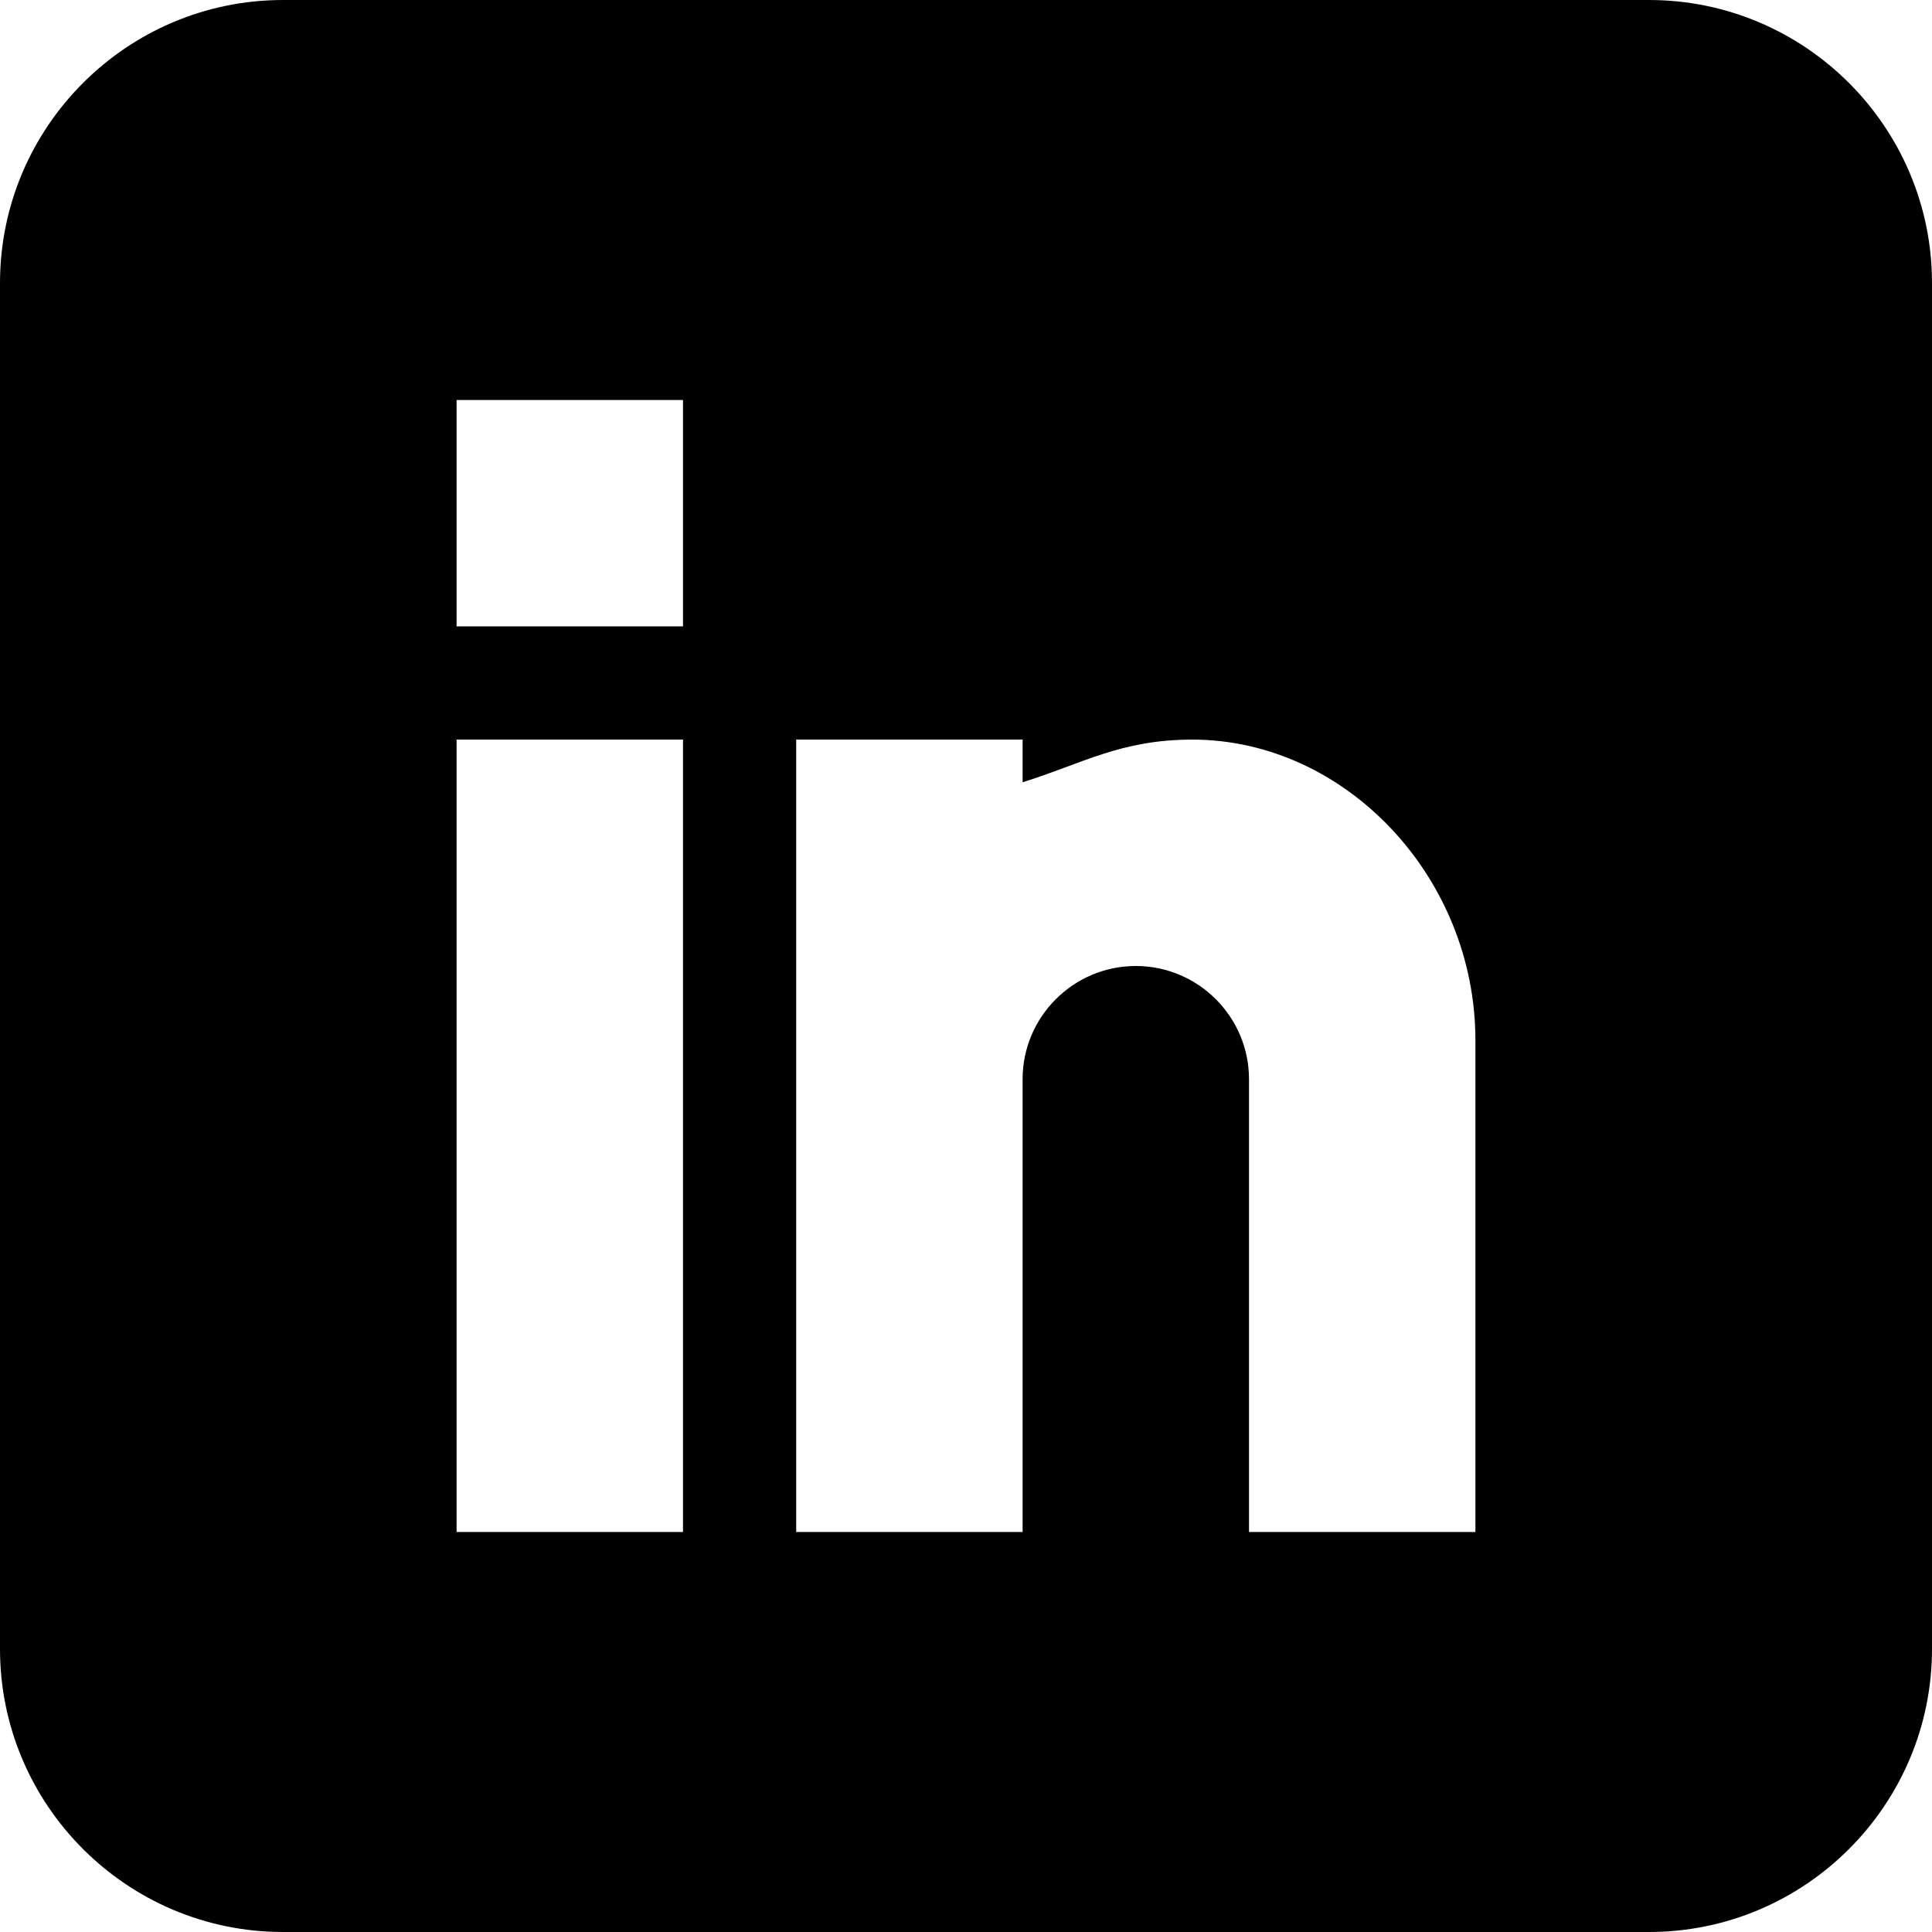
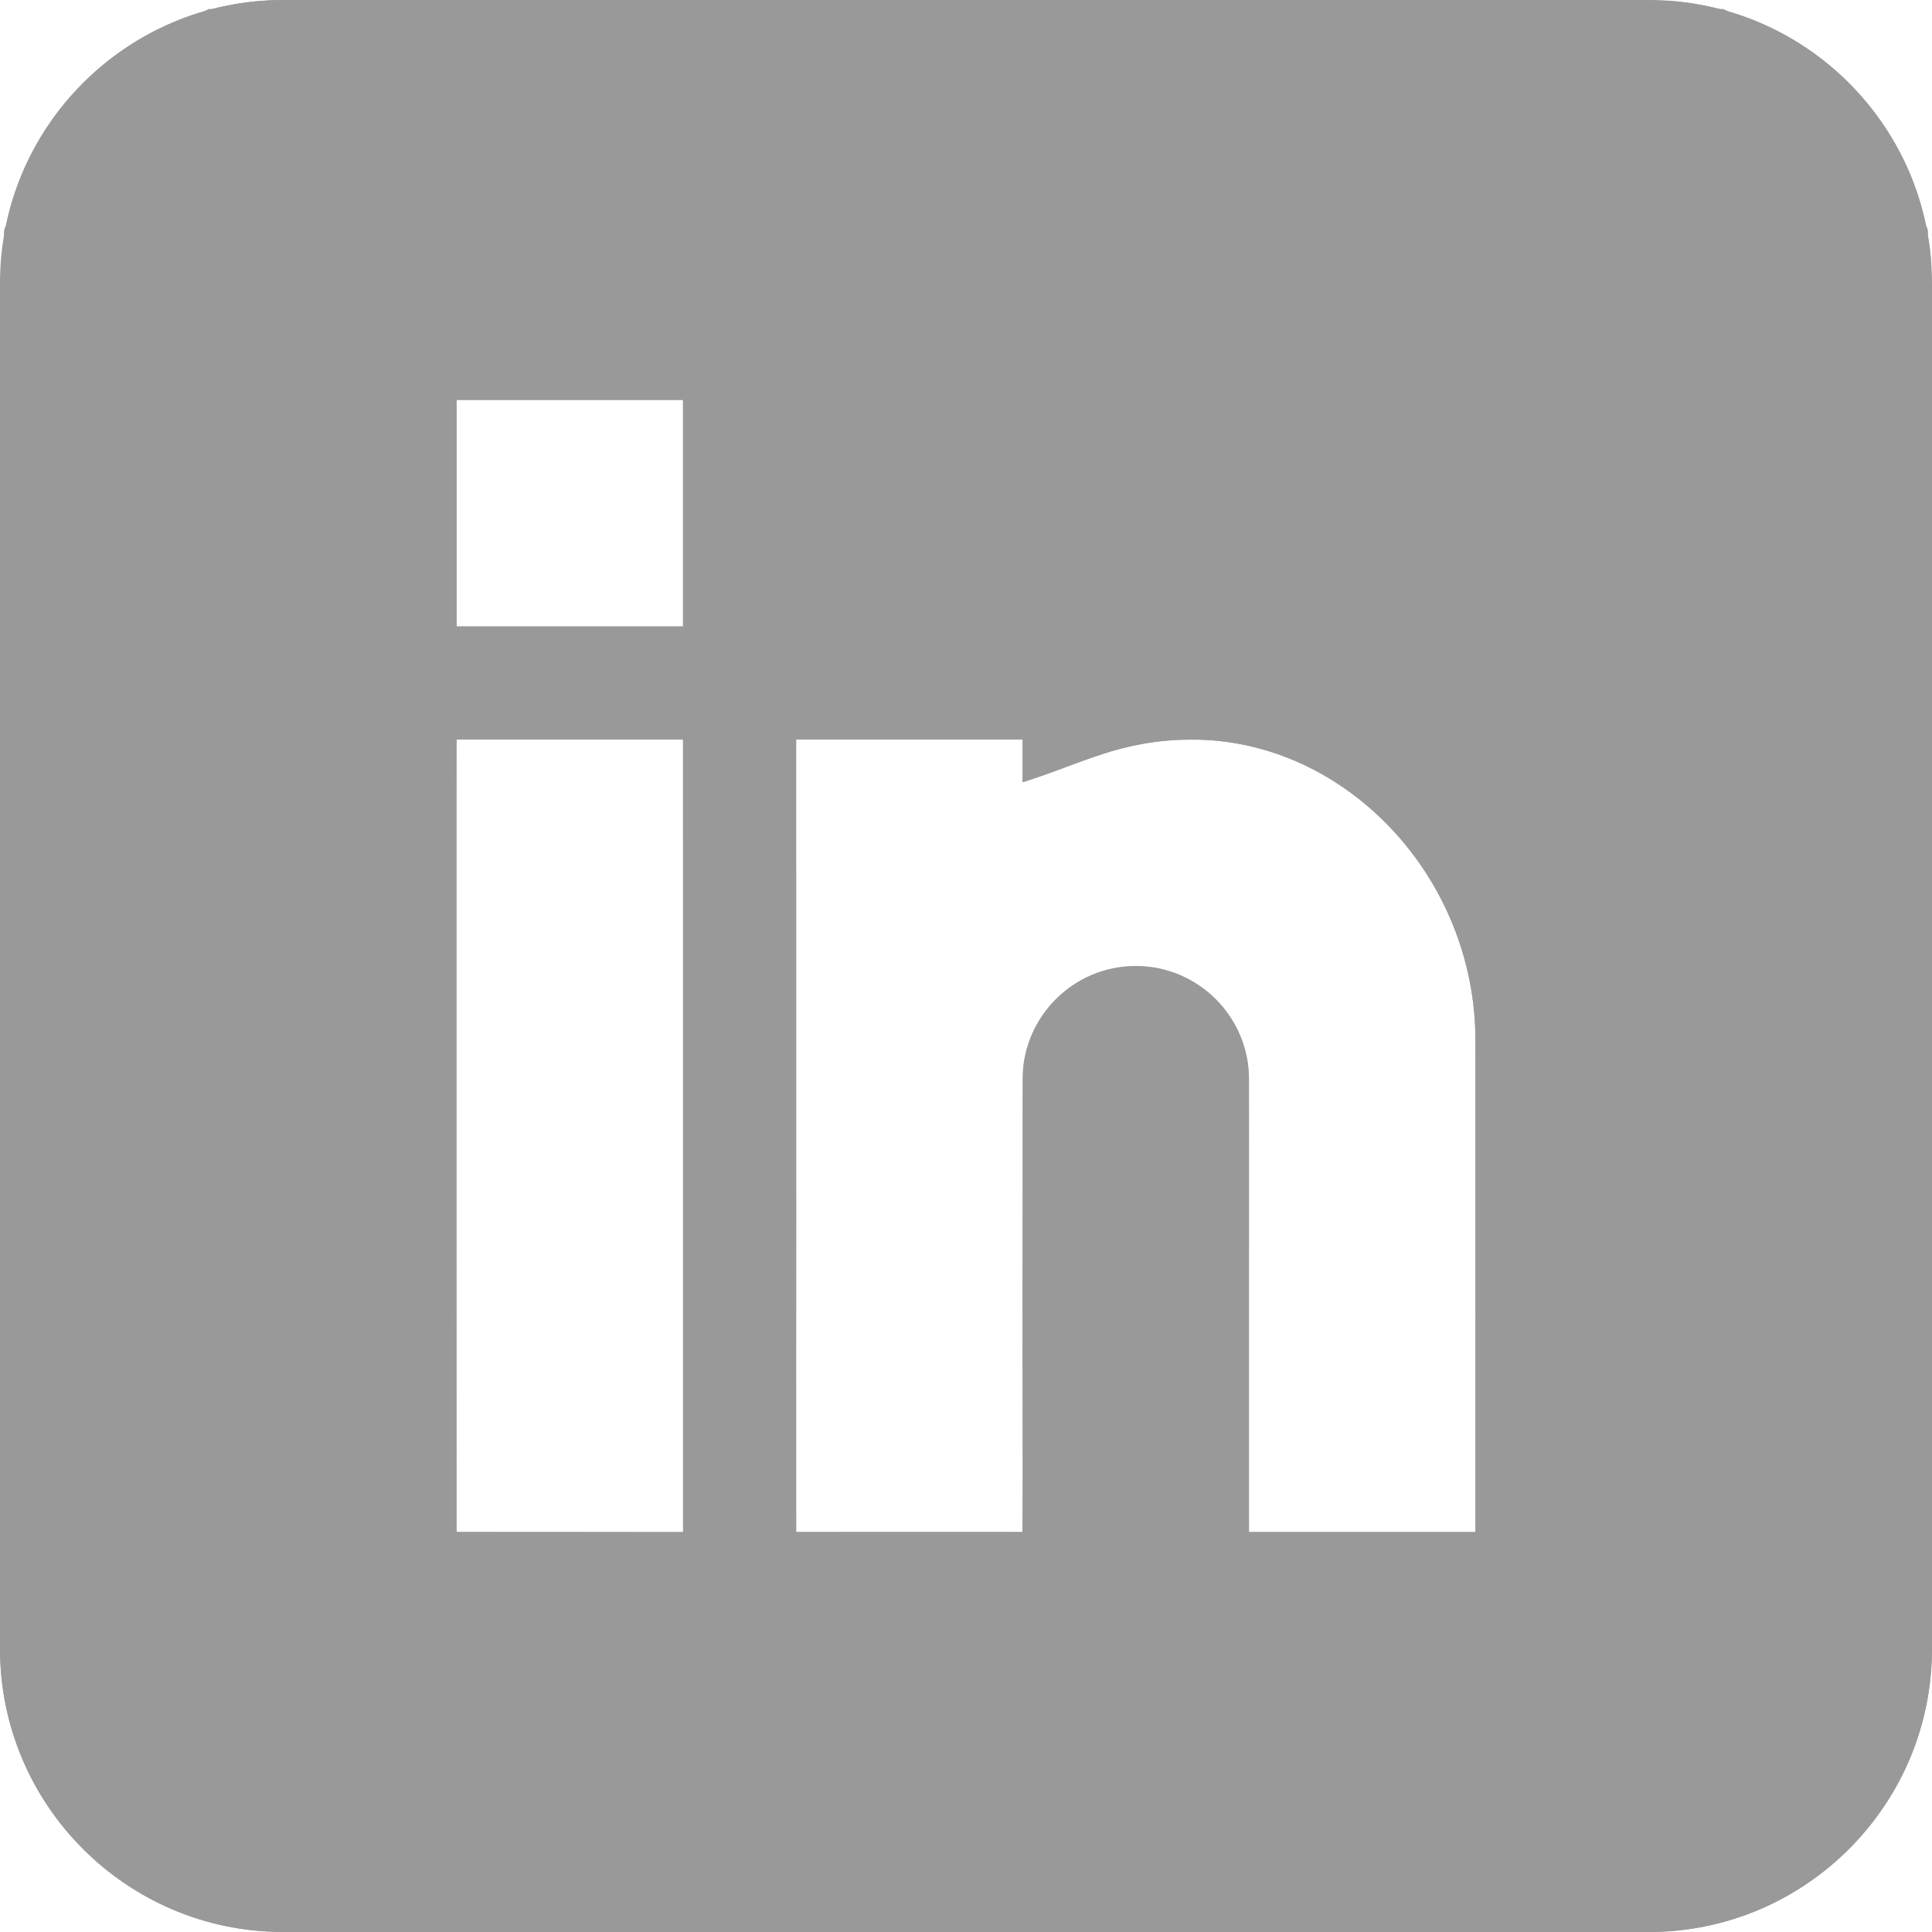
- <svg xmlns="http://www.w3.org/2000/svg" viewBox="0 0 512 512">
-   <path d="m437 0h-362c-41.352 0-75 33.648-75 75v362c0 41.352 33.648 75 75 75h362c41.352 0 75-33.648 75-75v-362c0-41.352-33.648-75-75-75zm-256 406h-60v-210h60zm0-240h-60v-60h60zm210 240h-60v-120c0-16.539-13.461-30-30-30s-30 13.461-30 30v120h-60v-210h60v11.309c15.719-4.887 25.93-11.309 45-11.309 40.691.043 75 36.547 75 79.688zm0 0" />
+ <svg xmlns="http://www.w3.org/2000/svg" viewBox="0 0 512 512" version="1.1" id="svg5732">
+   <defs id="defs5736" />
+   <path d="m437 0h-362c-41.352 0-75 33.648-75 75v362c0 41.352 33.648 75 75 75h362c41.352 0 75-33.648 75-75v-362c0-41.352-33.648-75-75-75zm-256 406h-60v-210h60zm0-240h-60v-60h60zm210 240h-60v-120c0-16.539-13.461-30-30-30s-30 13.461-30 30v120h-60v-210h60v11.309c15.719-4.887 25.93-11.309 45-11.309 40.691.043 75 36.547 75 79.688zm0 0" id="path5730" style="fill:#999999" />
+   <path style="fill:#999999;fill-opacity:1;stroke:none;stroke-width:2.173;stroke-miterlimit:4;stroke-dasharray:none;stroke-dashoffset:0;stroke-opacity:1" d="M 52.75,507.103 C 29.589,499.1 12.968,482.778 4.935,460.149 1.357,450.069 1.085,435.569 1.085,255.132 V 60.963 L 6.3,48.013 C 12.558,32.473 28.69,15.439 44.475,7.703 L 55.322,2.386 H 256 456.678 l 12.681,6.419 c 15.7,7.947 29.967,23.475 36.558,39.788 l 4.998,12.37 V 255.132 c 0,180.437 -0.272,194.937 -3.85,205.017 -5.326,15.003 -17.215,30.466 -29.338,38.155 -20.894,13.253 -13.58,12.834 -222.663,12.757 C 77.136,510.995 63.227,510.723 52.75,507.103 Z M 182.237,300.692 V 194.386 h -31.458 -31.458 v 106.305 106.305 h 31.458 31.458 z m 89.373,41.662 c 0.593,-57.971 1.065,-65.259 4.576,-70.612 9.045,-13.792 26.741,-18.219 40.148,-10.045 12.684,7.733 13.429,12.297 13.429,82.315 v 62.985 h 31.61 31.61 l -0.74,-74.305 c -0.695,-69.781 -1.021,-74.995 -5.345,-85.637 -9.166,-22.555 -27.181,-40.704 -47.371,-47.725 -14.885,-5.176 -37.838,-4.617 -53.153,1.295 -14.948,5.77 -15.186,5.758 -15.186,-0.815 v -5.424 h -30.373 -30.373 v 106.305 106.305 h 30.254 30.254 z m -89.373,-206.543 v -30.373 h -31.458 -31.458 v 30.373 30.373 h 31.458 31.458 z" id="path6283" />
+   <path style="fill:#999999;fill-opacity:1;stroke:none;stroke-width:0.048;stroke-miterlimit:4;stroke-dasharray:none;stroke-dashoffset:0;stroke-opacity:1" d="M 510.923,282.284 V 249.014 h 0.527 0.527 v 33.27 33.27 h -0.527 -0.527 z" id="path827" />
+   <path style="fill:#999999;fill-opacity:1;stroke:none;stroke-width:0.048;stroke-miterlimit:4;stroke-dasharray:none;stroke-dashoffset:0;stroke-opacity:1" d="m 510.918,228.659 v -20.326 h 0.527 0.527 v 20.326 20.326 h -0.527 -0.527 z" id="path829" />
+   <path style="fill:#999999;fill-opacity:1;stroke:none;stroke-width:0.048;stroke-miterlimit:4;stroke-dasharray:none;stroke-dashoffset:0;stroke-opacity:1" d="m 510.886,337.665 c 0.018,-5.541 0.032,-12.779 0.032,-16.084 v -6.008 h 0.527 0.527 v 16.084 16.084 h -0.559 -0.559 z" id="path831" />
+   <path style="fill:#999999;fill-opacity:1;stroke:none;stroke-width:0.048;stroke-miterlimit:4;stroke-dasharray:none;stroke-dashoffset:0;stroke-opacity:1" d="m 510.661,397.058 c 0.04,-1.228 0.207,-38.069 0.209,-46.118 l 8.1e-4,-3.2 h 0.551 0.551 v 24.929 24.929 h -0.665 -0.665 z" id="path833" />
+   <path style="fill:#999999;fill-opacity:1;stroke:none;stroke-width:0.048;stroke-miterlimit:4;stroke-dasharray:none;stroke-dashoffset:0;stroke-opacity:1" d="m 510.104,432.03 c 1.3e-4,-0.046 0.032,-1.26 0.07,-2.697 0.199,-7.449 0.457,-24.355 0.457,-30.022 l 8e-5,-1.714 h 0.671 0.671 v 17.258 17.258 h -0.935 c -0.858,0 -0.935,-0.007 -0.935,-0.084 z" id="path835" />
+   <path style="fill:#999999;fill-opacity:1;stroke:none;stroke-width:0.048;stroke-miterlimit:4;stroke-dasharray:none;stroke-dashoffset:0;stroke-opacity:1" d="m 503.45,468.598 c 0,-0.014 0.141,-0.307 0.314,-0.652 1.46,-2.914 3.091,-6.89 3.803,-9.272 0.272,-0.911 0.563,-2.083 0.749,-3.02 0.859,-4.326 1.384,-11.038 1.744,-22.281 0.022,-0.679 0.048,-1.24 0.059,-1.246 0.011,-0.006 0.435,-0.005 0.942,0.003 l 0.923,0.014 -6.1e-4,2.982 c -7.9e-4,3.905 -0.063,5.693 -0.29,8.375 -0.714,8.417 -2.944,16.895 -6.463,24.569 l -0.242,0.527 -0.769,0.013 c -0.423,0.007 -0.769,0.002 -0.769,-0.013 z" id="path837" />
+   <path style="fill:#999999;fill-opacity:1;stroke:none;stroke-width:0.034;stroke-miterlimit:4;stroke-dasharray:none;stroke-dashoffset:0;stroke-opacity:1" d="m 482.43,494.944 c 3.315,-2.655 6.606,-5.871 9.675,-9.453 3.736,-4.361 7.179,-9.313 9.941,-14.3 0.453,-0.818 1.073,-1.982 1.259,-2.361 l 0.108,-0.22 0.777,0.01 c 0.427,0.005 0.777,0.017 0.777,0.026 0,0.009 -0.185,0.401 -0.412,0.872 -2.897,6.013 -6.729,11.796 -11.168,16.854 -2.806,3.197 -6.179,6.438 -9.305,8.944 l -0.326,0.261 h -1.057 -1.057 z" id="path839" />
+   <path style="fill:#999999;fill-opacity:1;stroke:none;stroke-width:0.024;stroke-miterlimit:4;stroke-dasharray:none;stroke-dashoffset:0;stroke-opacity:1" d="m 416.473,511.227 v -0.767 l 0.102,-1.9e-4 c 0.056,-10e-5 0.722,-0.016 1.48,-0.036 22.447,-0.578 34.473,-1.609 42.462,-3.642 3.806,-0.968 6.896,-2.215 10.283,-4.149 0.33,-0.188 0.834,-0.483 1.121,-0.656 l 0.521,-0.313 v 0.701 0.701 l -0.343,0.184 c -0.524,0.281 -1.727,0.892 -2.461,1.25 -8.457,4.118 -17.73,6.607 -27.158,7.288 -1.294,0.093 -2.447,0.148 -3.847,0.18 -0.591,0.014 -5.373,0.024 -11.583,0.024 l -10.577,3.8e-4 z" id="path841" />
+   <path style="fill:#999999;fill-opacity:1;stroke:none;stroke-width:0.034;stroke-miterlimit:4;stroke-dasharray:none;stroke-dashoffset:0;stroke-opacity:1" d="m 472.456,502.356 10e-4,-0.701 0.685,-0.421 c 1.095,-0.674 5.03,-3.19 5.753,-3.679 0.769,-0.52 1.427,-0.99 2.186,-1.56 l 0.542,-0.407 1.038,0.017 1.038,0.017 -0.564,0.443 c -3.071,2.413 -6.638,4.771 -10.073,6.658 l -0.61,0.335 z" id="path843" />
+   <path style="fill:#999999;fill-opacity:1;stroke:none;stroke-width:0.034;stroke-miterlimit:4;stroke-dasharray:none;stroke-dashoffset:0;stroke-opacity:1" d="m 359.471,511.508 v -0.469 l 7.059,-0.023 c 16.351,-0.053 31.626,-0.195 42.602,-0.395 2.613,-0.048 6.822,-0.134 7.093,-0.145 l 0.229,-0.01 v 0.755 0.755 H 387.963 359.471 Z" id="path845" />
+   <path style="fill:#999999;fill-opacity:1;stroke:none;stroke-width:0.048;stroke-miterlimit:4;stroke-dasharray:none;stroke-dashoffset:0;stroke-opacity:1" d="m 225.521,511.502 v -0.463 l 14.174,0.032 c 7.796,0.018 32.993,0.032 55.993,0.032 h 41.819 v 0.431 0.431 h -55.993 -55.993 z" id="path847" />
+   <path style="fill:#999999;fill-opacity:1;stroke:none;stroke-width:0.048;stroke-miterlimit:4;stroke-dasharray:none;stroke-dashoffset:0;stroke-opacity:1" d="m 337.521,511.527 v -0.431 h 4.546 c 2.5,0 7.43,-0.014 10.954,-0.032 l 6.408,-0.032 v 0.463 0.463 h -10.954 -10.954 z" id="path851" />
+   <path style="fill:#999999;fill-opacity:1;stroke:none;stroke-width:0.048;stroke-miterlimit:4;stroke-dasharray:none;stroke-dashoffset:0;stroke-opacity:1" d="m 87.513,511.166 v -0.799 l 1.81,0.033 c 0.995,0.018 2.91,0.053 4.255,0.078 16.382,0.308 35.86,0.424 93.518,0.558 l 12.356,0.029 v 0.449 0.449 h -55.969 -55.969 z" id="path853" />
+   <path style="fill:#999999;fill-opacity:1;stroke:none;stroke-width:0.068;stroke-miterlimit:4;stroke-dasharray:none;stroke-dashoffset:0;stroke-opacity:1" d="m 199.479,511.525 v -0.475 h 13.017 13.017 v 0.475 0.475 h -13.017 -13.017 z" id="path855" />
+   <path style="fill:#999999;fill-opacity:1;stroke:none;stroke-width:0.068;stroke-miterlimit:4;stroke-dasharray:none;stroke-dashoffset:0;stroke-opacity:1" d="m 72.835,511.928 c -16.757,-0.451 -32.9,-6.583 -45.868,-17.422 -1.79,-1.496 -2.913,-2.532 -4.916,-4.535 -3.849,-3.849 -6.582,-7.178 -9.521,-11.597 -5.802,-8.725 -9.731,-18.619 -11.455,-28.847 -0.091,-0.538 -0.444,-2.917 -0.444,-2.989 0,-0.015 0.437,-0.028 0.971,-0.028 h 0.971 l 0.085,1.102 c 0.455,5.935 1.148,9.578 2.537,13.339 3.505,9.491 8.247,17.485 14.679,24.746 1.19,1.344 4.142,4.313 5.504,5.537 7.229,6.496 15.71,11.574 25.322,15.161 2.697,1.007 4.648,1.583 6.793,2.009 4.105,0.814 10.343,1.326 20.698,1.699 1.703,0.061 8.732,0.27 9.136,0.271 0.15,4.1e-4 0.153,0.016 0.153,0.814 v 0.814 l -6.39,-0.011 c -3.514,-0.006 -7.229,-0.034 -8.254,-0.061 z" id="path857" />
+   <path style="fill:#999999;fill-opacity:1;stroke:none;stroke-width:0.048;stroke-miterlimit:4;stroke-dasharray:none;stroke-dashoffset:0;stroke-opacity:1" d="m 0.612,446.406 c -0.037,-0.165 -0.255,-2.254 -0.335,-3.224 -0.258,-3.101 -0.264,-3.732 -0.265,-25.06 l -4.5389e-4,-19.739 h 0.671 0.671 l 1.15e-4,0.491 c 1.918e-4,0.826 0.091,9.09 0.143,13.028 0.214,16.116 0.529,26.611 1.013,33.715 0.03,0.442 0.047,0.812 0.036,0.82 -0.01,0.009 -0.444,0.029 -0.964,0.046 l -0.946,0.03 -0.024,-0.108 z" id="path859" />
+   <path style="fill:#999999;fill-opacity:1;stroke:none;stroke-width:0.096;stroke-miterlimit:4;stroke-dasharray:none;stroke-dashoffset:0;stroke-opacity:1" d="M 0.04,345.205 V 292.041 H 0.554 1.068 l 0.062,44.416 c 0.034,24.429 0.089,48.353 0.123,53.165 l 0.061,8.749 H 0.677 0.04 Z" id="path861" />
+   <path style="fill:#999999;fill-opacity:1;stroke:none;stroke-width:0.096;stroke-miterlimit:4;stroke-dasharray:none;stroke-dashoffset:0;stroke-opacity:1" d="M 0.017,214.568 V 148.028 H 0.545 1.072 v 66.54 66.54 H 0.545 0.017 Z" id="path863" />
+   <path style="fill:#999999;fill-opacity:1;stroke:none;stroke-width:0.192;stroke-miterlimit:4;stroke-dasharray:none;stroke-dashoffset:0;stroke-opacity:1" d="m 0.046,110.746 c 3.1657e-4,-36.954 0.059,-41.006 0.658,-45.111 0.213,-1.458 0.255,4.793 0.276,40.317 l 0.024,42.043 H 0.525 0.046 Z" id="path865" />
+   <path style="fill:#999999;fill-opacity:1;stroke:none;stroke-width:0.068;stroke-miterlimit:4;stroke-dasharray:none;stroke-dashoffset:0;stroke-opacity:1" d="M 1.721,59.194 C 1.715,59.071 2.225,56.921 2.538,55.752 5.362,45.204 10.394,35.495 17.383,27.108 c 2.847,-3.417 6.253,-6.833 9.592,-9.619 3.647,-3.044 7.625,-5.777 11.752,-8.073 3.494,-1.944 7.644,-3.815 11.329,-5.108 1.558,-0.547 3.457,-1.155 3.492,-1.12 0.015,0.015 -2.146,1.088 -4.801,2.386 -6.455,3.155 -8.28,4.144 -11.299,6.126 -5.056,3.32 -9.564,7.056 -14.309,11.858 -5.708,5.776 -10.296,11.788 -13.814,18.101 -1.608,2.885 -2.115,4.02 -5.082,11.381 -1.323,3.282 -2.431,6.029 -2.462,6.103 -0.031,0.075 -0.058,0.098 -0.06,0.052 z" id="path867" />
+   <path style="fill:#999999;fill-opacity:1;stroke:none;stroke-width:0.034;stroke-miterlimit:4;stroke-dasharray:none;stroke-dashoffset:0;stroke-opacity:1" d="M 56.809,2.254 C 57.549,2.061 59.098,1.709 60.076,1.511 63.833,0.753 67.414,0.306 71.353,0.104 73.106,0.014 76.064,0.004 100.783,0.003 l 25.805,-8.1196e-4 V 1.189 2.375 l -35.11,-0.003 -35.11,-0.003 0.441,-0.115 z" id="path869" />
+   <path style="fill:#999999;fill-opacity:1;stroke:none;stroke-width:0.136;stroke-miterlimit:4;stroke-dasharray:none;stroke-dashoffset:0;stroke-opacity:1" d="M 126.602,1.183 V 0.03 H 235.076 343.551 V 1.183 2.335 H 235.076 126.602 Z" id="path871" />
+   <path style="fill:#999999;fill-opacity:1;stroke:none;stroke-width:0.136;stroke-miterlimit:4;stroke-dasharray:none;stroke-dashoffset:0;stroke-opacity:1" d="M 343.629,1.163 V 0.007 l 48.847,0.046 c 53.165,0.05 49.825,0.002 55.195,0.779 1.915,0.277 6.165,1.096 6.941,1.338 0.254,0.079 -20.532,0.131 -55.288,0.138 l -55.695,0.012 z" id="path873" />
+   <path style="fill:#999999;fill-opacity:1;stroke:none;stroke-width:0.096;stroke-miterlimit:4;stroke-dasharray:none;stroke-dashoffset:0;stroke-opacity:1" d="m 508.472,54.793 c -2.602,-6.445 -3.192,-7.859 -3.974,-9.528 -2.898,-6.185 -7.213,-12.699 -12.084,-18.243 -6.164,-7.016 -13.256,-12.832 -20.811,-17.066 -0.66,-0.37 -3.822,-1.998 -7.026,-3.619 -3.204,-1.62 -5.759,-2.96 -5.678,-2.976 0.191,-0.038 3.439,1.068 5.413,1.844 20.828,8.186 37.087,25.445 43.991,46.695 0.742,2.283 1.976,6.894 1.873,6.997 -0.019,0.019 -0.786,-1.828 -1.705,-4.105 z" id="path875" />
+   <path style="fill:#999999;fill-opacity:1;stroke:none;stroke-width:0.096;stroke-miterlimit:4;stroke-dasharray:none;stroke-dashoffset:0;stroke-opacity:1" d="m 510.951,117.822 c 0,-30.12 0.017,-54.745 0.039,-54.723 0.058,0.06 0.516,3.557 0.701,5.361 0.151,1.464 0.165,5.416 0.192,52.853 l 0.029,51.271 h -0.481 -0.481 z" id="path877" />
+   <path style="fill:#999999;fill-opacity:1;stroke:none;stroke-width:0.068;stroke-miterlimit:4;stroke-dasharray:none;stroke-dashoffset:0;stroke-opacity:1" d="m 512.029,175.65 c 0,-25.897 0.008,-36.491 0.017,-23.542 0.009,12.948 0.009,34.136 0,47.085 -0.009,12.948 -0.017,2.354 -0.017,-23.542 z" id="path879" />
+   <path style="fill:#999999;fill-opacity:1;stroke:none;stroke-width:0.068;stroke-miterlimit:4;stroke-dasharray:none;stroke-dashoffset:0;stroke-opacity:1" d="m 510.978,190.464 v -17.864 h 0.474 0.474 l 0.017,-22.017 c 0.01,-12.475 0.025,-4.733 0.034,17.864 l 0.017,39.881 h -0.508 -0.508 z" id="path881" />
+   <path style="fill:#999999;fill-opacity:1;stroke:none;stroke-width:0.096;stroke-miterlimit:4;stroke-dasharray:none;stroke-dashoffset:0;stroke-opacity:1" d="m 271.082,306.621 c 0.033,-25.771 -0.011,-23.824 0.608,-26.756 1.794,-8.494 7.165,-15.773 14.803,-20.058 6.441,-3.613 14.352,-4.682 21.564,-2.914 11.844,2.904 20.777,12.705 22.58,24.776 0.321,2.149 0.341,3.697 0.342,26.055 l 9.5e-4,22.316 h -0.566 -0.566 l -0.054,-0.983 c -0.03,-0.541 -0.076,-5.34 -0.104,-10.667 -0.179,-35.152 -1.601,-45.708 -6.982,-51.823 -2.312,-2.628 -7.367,-5.872 -11.428,-7.335 -9.337,-3.362 -19.926,-1.546 -28.096,4.818 -3.822,2.977 -7.348,7.383 -8.52,10.647 -1.581,4.399 -2.235,12.897 -2.651,34.441 -0.136,7.04 -0.286,17.068 -0.286,19.152 l -3.6e-4,1.75 h -0.338 -0.338 z" id="path883" />
+   <path style="fill:#999999;fill-opacity:1;stroke:none;stroke-width:0.096;stroke-miterlimit:4;stroke-dasharray:none;stroke-dashoffset:0;stroke-opacity:1" d="m 329.777,366.375 v -36.29 h 0.575 0.575 v 36.29 36.29 h -0.575 -0.575 z" id="path885" />
+   <path style="fill:#999999;fill-opacity:1;stroke:none;stroke-width:0.068;stroke-miterlimit:4;stroke-dasharray:none;stroke-dashoffset:0;stroke-opacity:1" d="m 329.761,404.858 v -2.131 l 0.61,-0.022 0.61,-0.022 -1.6e-4,1.678 -1.5e-4,1.678 h 30.034 30.034 v -28.983 -28.983 h 0.638 0.638 l 0.036,0.559 c 0.02,0.308 0.146,12.198 0.28,26.424 0.134,14.225 0.262,27.23 0.286,28.898 l 0.042,3.034 h -31.604 -31.604 z" id="path887" />
+   <path style="fill:#999999;fill-opacity:1;stroke:none;stroke-width:0.068;stroke-miterlimit:4;stroke-dasharray:none;stroke-dashoffset:0;stroke-opacity:1" d="M 391.049,314.311 V 280.548 h 0.194 0.194 l 0.045,1.576 c 0.193,6.762 0.401,19.831 0.586,36.695 0.158,14.459 0.269,25.802 0.27,27.475 l 2.5e-4,1.78 h -0.644 -0.644 z" id="path889" />
+   <path style="fill:#999999;fill-opacity:1;stroke:none;stroke-width:0.068;stroke-miterlimit:4;stroke-dasharray:none;stroke-dashoffset:0;stroke-opacity:1" d="m 391.004,276.186 c -0.036,-4.209 -0.067,-5.022 -0.287,-7.576 -1.058,-12.224 -4.97,-24.279 -11.323,-34.89 -8.971,-14.984 -22.387,-26.61 -37.811,-32.766 -7.168,-2.861 -14.431,-4.466 -22.14,-4.891 -1.654,-0.091 -7.133,-0.048 -8.654,0.068 -3.654,0.279 -6.332,0.64 -9.593,1.293 -1.492,0.299 -4.364,0.993 -5.579,1.349 l -0.461,0.135 0.02,-0.451 0.02,-0.451 0.237,-0.052 c 6.619,-1.442 12.899,-2.102 20.034,-2.106 4.443,-0.003 7.939,0.214 11.831,0.733 7.407,0.988 13.169,2.718 19.525,5.865 5.468,2.707 10.347,5.934 15.254,10.091 3.136,2.656 6.965,6.486 9.734,9.735 6.499,7.627 11.76,16.411 15.466,25.822 2.694,6.841 3.494,12.68 4.088,29.839 0.097,2.813 0.107,2.61 -0.127,2.61 h -0.195 z" id="path891" />
+   <path style="fill:#999999;fill-opacity:1;stroke:none;stroke-width:0.068;stroke-miterlimit:4;stroke-dasharray:none;stroke-dashoffset:0;stroke-opacity:1" d="m 210.48,212.423 v -18.034 h 30.339 30.339 l 5e-5,3.576 c 6e-5,3.748 0.051,4.777 0.27,5.513 0.351,1.176 1.163,1.567 2.758,1.326 1.793,-0.271 3.795,-0.936 10.328,-3.43 3.212,-1.226 5.09,-1.879 6.847,-2.379 1.154,-0.328 3.571,-0.945 3.704,-0.945 0.068,0 0.092,0.112 0.092,0.428 v 0.428 l -0.898,0.258 c -2.222,0.637 -6.338,2.068 -11.814,4.107 -4.591,1.709 -9.395,3.397 -11.068,3.888 l -0.356,0.105 v -5.657 -5.657 h -30.034 -30.034 v 17.254 17.254 h -0.237 -0.237 z" id="path893" />
+   <path style="fill:#999999;fill-opacity:1;stroke:none;stroke-width:0.096;stroke-miterlimit:4;stroke-dasharray:none;stroke-dashoffset:0;stroke-opacity:1" d="M 210.5,273.867 V 230.482 h 0.24 0.24 v 43.385 43.385 h -0.24 -0.24 z" id="path895" />
+   <path style="fill:#999999;fill-opacity:1;stroke:none;stroke-width:0.068;stroke-miterlimit:4;stroke-dasharray:none;stroke-dashoffset:0;stroke-opacity:1" d="m 210.975,341.266 c 0,-13.219 0.008,-18.626 0.017,-12.017 0.01,6.609 0.01,17.425 0,24.034 -0.01,6.609 -0.017,1.202 -0.017,-12.017 z" id="path897" />
+   <path style="fill:#999999;fill-opacity:1;stroke:none;stroke-width:0.017;stroke-miterlimit:4;stroke-dasharray:none;stroke-dashoffset:0;stroke-opacity:1" d="m 210.453,326.555 c 0,-7.779 0.006,-11.763 0.017,-11.763 0.011,0 0.018,0.431 0.021,1.233 l 0.004,1.233 h 0.253 0.253 l -0.011,6.424 c -0.006,3.533 -0.016,8.271 -0.022,10.53 l -0.011,4.106 h -0.251 -0.251 z" id="path899" />
+   <path style="fill:#999999;fill-opacity:1;stroke:none;stroke-width:0.034;stroke-miterlimit:4;stroke-dasharray:none;stroke-dashoffset:0;stroke-opacity:1" d="m 271.003,340.165 c 0,-12.939 0.011,-23.525 0.025,-23.525 0.014,0 0.021,3.02 0.016,6.712 l -0.009,6.712 h 0.339 0.339 l -1.2e-4,0.703 c -7e-5,0.387 -0.023,2.74 -0.051,5.229 -0.028,2.489 -0.096,9.018 -0.151,14.508 -0.055,5.491 -0.11,10.704 -0.123,11.585 l -0.023,1.602 h -0.182 -0.182 z" id="path901" />
+   <path style="fill:#999999;fill-opacity:1;stroke:none;stroke-width:0.136;stroke-miterlimit:4;stroke-dasharray:none;stroke-dashoffset:0;stroke-opacity:1" d="m 119.381,353.72 v -53.153 h 0.746 0.746 l 0.034,52.712 0.034,52.712 30.068,0.034 30.068,0.034 v -52.746 -52.746 h 0.542 0.542 v 53.153 53.153 h -31.39 -31.39 z" id="path903" />
+   <path style="fill:#999999;fill-opacity:1;stroke:none;stroke-width:0.136;stroke-miterlimit:4;stroke-dasharray:none;stroke-dashoffset:0;stroke-opacity:1" d="m 119.381,248.703 v -51.864 h 0.746 0.746 v 51.864 51.864 h -0.746 -0.746 z" id="path905" />
+   <path style="fill:#999999;fill-opacity:1;stroke:none;stroke-width:0.048;stroke-miterlimit:4;stroke-dasharray:none;stroke-dashoffset:0;stroke-opacity:1" d="m 119.339,208.506 -0.012,-14.082 h 31.448 31.448 v 14.07 14.07 h -0.599 -0.599 V 209.261 195.958 l -30.022,0.012 -30.022,0.012 -0.024,13.303 -0.024,13.303 -0.012,-12.884 -0.012,-12.884 h -0.767 -0.767 l -0.012,12.884 -0.012,12.884 z" id="path907" />
+   <path style="fill:#999999;fill-opacity:1;stroke:none;stroke-width:0.192;stroke-miterlimit:4;stroke-dasharray:none;stroke-dashoffset:0;stroke-opacity:1" d="m 182.226,261.626 c 0,-21.462 0.022,-30.243 0.05,-19.511 0.027,10.731 0.027,28.291 0,39.023 -0.027,10.731 -0.05,1.951 -0.05,-19.511 z" id="path909" />
+   <path style="fill:#999999;fill-opacity:1;stroke:none;stroke-width:0.192;stroke-miterlimit:4;stroke-dasharray:none;stroke-dashoffset:0;stroke-opacity:1" d="m 181.174,261.626 v -38.927 h 0.479 0.479 v 38.927 38.927 h -0.479 -0.479 z" id="path911" />
+   <path style="fill:#999999;fill-opacity:1;stroke:none;stroke-width:0.136;stroke-miterlimit:4;stroke-dasharray:none;stroke-dashoffset:0;stroke-opacity:1" d="m 210.555,372.636 c 0,-30.403 0.023,-34.305 0.203,-34.305 0.18,0 0.203,3.857 0.203,33.898 v 33.898 h 29.966 29.966 v 0.407 0.407 h -30.169 -30.169 z" id="path913" />
+   <path style="fill:#999999;fill-opacity:1;stroke:none;stroke-width:0.068;stroke-miterlimit:4;stroke-dasharray:none;stroke-dashoffset:0;stroke-opacity:1" d="m 271.057,377.482 -0.01,-13.746 h 0.157 0.157 l -0.029,2.627 c -0.016,1.445 -0.082,7.631 -0.147,13.746 l -0.119,11.119 z" id="path915" />
+   <path style="fill:#999999;fill-opacity:1;stroke:none;stroke-width:0.012;stroke-miterlimit:4;stroke-dasharray:none;stroke-dashoffset:0;stroke-opacity:1" d="m 210.451,343.314 v -4.986 h 0.145 c 0.121,0 0.144,0.003 0.138,0.017 -0.03,0.078 -0.049,0.241 -0.068,0.576 -0.048,0.854 -0.077,3.139 -0.092,7.2 l -0.008,2.178 h -0.058 -0.058 z" id="path917" />
+   <path style="fill:#999999;fill-opacity:1;stroke:none;stroke-width:0.012;stroke-miterlimit:4;stroke-dasharray:none;stroke-dashoffset:0;stroke-opacity:1" d="m 210.95,347.698 c -0.004,-0.331 -0.01,-1.465 -0.014,-2.52 -0.011,-3.392 -0.043,-5.572 -0.091,-6.34 -0.015,-0.238 -0.041,-0.451 -0.058,-0.484 -0.012,-0.022 -0.008,-0.024 0.083,-0.027 l 0.096,-0.004 -2e-5,4.989 c -2e-5,2.744 -0.002,4.989 -0.005,4.989 -0.003,0 -0.008,-0.271 -0.012,-0.602 z" id="path919" />
+   <path style="fill:#999999;fill-opacity:1;stroke:none;stroke-width:0.012;stroke-miterlimit:4;stroke-dasharray:none;stroke-dashoffset:0;stroke-opacity:1" d="m 210.447,357.803 v -8.318 h 0.062 0.062 l -0.008,1.429 c -0.004,0.786 -0.008,4.529 -0.008,8.317 l -1e-5,6.888 h -0.054 -0.054 z" id="path921" />
+   <path style="fill:#999999;fill-opacity:1;stroke:none;stroke-width:0.004;stroke-miterlimit:4;stroke-dasharray:none;stroke-dashoffset:0;stroke-opacity:1" d="m 210.443,348.363 c -6.4e-4,-1.806 3.4e-4,-2.712 0.003,-2.712 0.003,0 0.004,0.444 0.004,1.324 v 1.324 h 0.059 0.059 l 7.5e-4,-0.071 c 4.1e-4,-0.039 0.001,-0.06 0.002,-0.046 8.5e-4,0.014 3e-4,0.312 -10e-4,0.663 l -0.003,0.638 h -0.06 -0.06 l -9.9e-4,0.796 c -5.5e-4,0.438 -0.001,-0.424 -0.002,-1.916 z" id="path923" />
+   <path style="fill:#999999;fill-opacity:1;stroke:none;stroke-width:0.008;stroke-miterlimit:4;stroke-dasharray:none;stroke-dashoffset:0;stroke-opacity:1" d="m 210.445,375.918 v -5.422 h 0.055 0.055 v 5.422 5.422 h -0.055 -0.055 z" id="path925" />
+   <path style="fill:#999999;fill-opacity:1;stroke:none;stroke-width:0.016;stroke-miterlimit:4;stroke-dasharray:none;stroke-dashoffset:0;stroke-opacity:1" d="m 210.44,368.308 v -2.188 h 0.055 0.055 v 2.188 2.188 h -0.055 -0.055 z" id="path927" />
+   <path style="fill:#999999;fill-opacity:1;stroke:none;stroke-width:0.016;stroke-miterlimit:4;stroke-dasharray:none;stroke-dashoffset:0;stroke-opacity:1" d="m 210.449,392.823 v -10.844 h 0.047 0.047 v 10.844 10.844 h -0.047 -0.047 z" id="path929" />
+   <path style="fill:#999999;fill-opacity:1;stroke:none;stroke-width:0.011;stroke-miterlimit:4;stroke-dasharray:none;stroke-dashoffset:0;stroke-opacity:1" d="m 210.544,386.135 v -4.165 h -0.05 -0.05 v -0.315 -0.315 h 0.055 0.055 v 4.48 c 0,2.464 -0.002,4.48 -0.006,4.48 -0.003,0 -0.006,-1.874 -0.006,-4.165 z" id="path931" />
+   <path style="fill:#999999;fill-opacity:1;stroke:none;stroke-width:0.011;stroke-miterlimit:4;stroke-dasharray:none;stroke-dashoffset:0;stroke-opacity:1" d="m 210.451,405.329 v -1.663 h 0.05 0.05 v 1.641 1.641 h 6.01 c 6.003,0 6.01,2e-5 6.01,0.022 0,0.022 -0.007,0.022 -6.06,0.022 h -6.06 z" id="path933" />
+   <path style="fill:#999999;fill-opacity:1;stroke:none;stroke-width:0.011;stroke-miterlimit:4;stroke-dasharray:none;stroke-dashoffset:0;stroke-opacity:1" d="m 210.97,402.396 c 0,-2.475 0.004,-3.723 0.011,-3.723 0.007,0 0.011,1.23 0.011,3.668 v 3.668 h 5.789 5.789 v 0.055 0.055 h -5.8 -5.8 z" id="path935" />
+   <path style="fill:#999999;fill-opacity:1;stroke:none;stroke-width:0.011;stroke-miterlimit:4;stroke-dasharray:none;stroke-dashoffset:0;stroke-opacity:1" d="m 222.573,406.064 v -0.061 h 7.48 7.48 v 0.061 0.061 h -7.48 -7.48 z" id="path937" />
+   <path style="fill:#999999;fill-opacity:1;stroke:none;stroke-width:0.006;stroke-miterlimit:4;stroke-dasharray:none;stroke-dashoffset:0;stroke-opacity:1" d="m 222.12,406.989 c 0.223,-0.002 0.417,-0.006 0.43,-0.008 0.03,-0.006 0.03,-0.017 0,-0.022 -0.013,-0.002 -0.2,-0.006 -0.416,-0.008 -0.216,-0.002 2,-0.004 4.923,-0.005 l 5.316,-10e-4 v 0.025 0.025 l -5.33,-0.001 c -2.931,-5.8e-4 -5.147,-0.003 -4.923,-0.005 z" id="path939" />
+   <path style="fill:#999999;fill-opacity:1;stroke:none;stroke-width:0.008;stroke-miterlimit:4;stroke-dasharray:none;stroke-dashoffset:0;stroke-opacity:1" d="m 232.542,406.995 c 2.51,-10e-4 6.618,-10e-4 9.129,0 2.51,0.001 0.456,0.002 -4.564,0.002 -5.021,0 -7.075,-8.9e-4 -4.564,-0.002 z" id="path941" />
+   <path style="fill:#999999;fill-opacity:1;stroke:none;stroke-width:0.008;stroke-miterlimit:4;stroke-dasharray:none;stroke-dashoffset:0;stroke-opacity:1" d="m 232.373,406.97 v -0.023 h 6.93 6.93 v 0.023 0.023 h -6.93 -6.93 z" id="path943" />
+   <path style="fill:#999999;fill-opacity:1;stroke:none;stroke-width:0.004;stroke-miterlimit:4;stroke-dasharray:none;stroke-dashoffset:0;stroke-opacity:1" d="m 237.533,406.064 v -0.062 h 2.994 2.994 v 0.062 0.062 h -2.994 -2.994 z" id="path945" />
+   <path style="fill:#999999;fill-opacity:1;stroke:none;stroke-width:0.008;stroke-miterlimit:4;stroke-dasharray:none;stroke-dashoffset:0;stroke-opacity:1" d="m 243.523,406.063 v -0.059 h 6.723 6.723 v 0.059 0.059 h -6.723 -6.723 z" id="path947" />
+   <path style="fill:#999999;fill-opacity:1;stroke:none;stroke-width:0.008;stroke-miterlimit:4;stroke-dasharray:none;stroke-dashoffset:0;stroke-opacity:1" d="m 246.234,406.969 v -0.027 h 6.066 6.066 v 0.027 0.027 h -6.066 -6.066 z" id="path949" />
+   <path style="fill:#999999;fill-opacity:1;stroke:none;stroke-width:0.008;stroke-miterlimit:4;stroke-dasharray:none;stroke-dashoffset:0;stroke-opacity:1" d="m 256.969,406.063 v -0.059 h 4.895 4.895 v 0.059 0.059 h -4.895 -4.895 z" id="path951" />
+   <path style="fill:#999999;fill-opacity:1;stroke:none;stroke-width:0.008;stroke-miterlimit:4;stroke-dasharray:none;stroke-dashoffset:0;stroke-opacity:1" d="m 258.367,406.969 v -0.027 h 5.973 5.973 v 0.027 0.027 h -5.973 -5.973 z" id="path953" />
+   <path style="fill:#999999;fill-opacity:1;stroke:none;stroke-width:0.008;stroke-miterlimit:4;stroke-dasharray:none;stroke-dashoffset:0;stroke-opacity:1" d="m 270.313,406.969 v -0.027 h 0.293 0.293 v -0.41 -0.41 h -2.07 -2.07 v -0.059 -0.059 h 2.098 2.098 v 0.202 c 0,0.111 -0.002,0.334 -0.005,0.496 l -0.005,0.294 h -0.315 -0.315 z" id="path955" />
+   <path style="fill:#999999;fill-opacity:1;stroke:none;stroke-width:0.089;stroke-miterlimit:4;stroke-dasharray:none;stroke-dashoffset:0;stroke-opacity:1" d="m 119.323,135.82 v -30.317 h 31.422 31.422 v 30.317 30.317 H 150.745 119.323 Z m 61.695,0.177 v -30.052 h -30.008 -30.008 v 30.052 30.052 h 30.008 30.008 z" id="path957" />
</svg>
